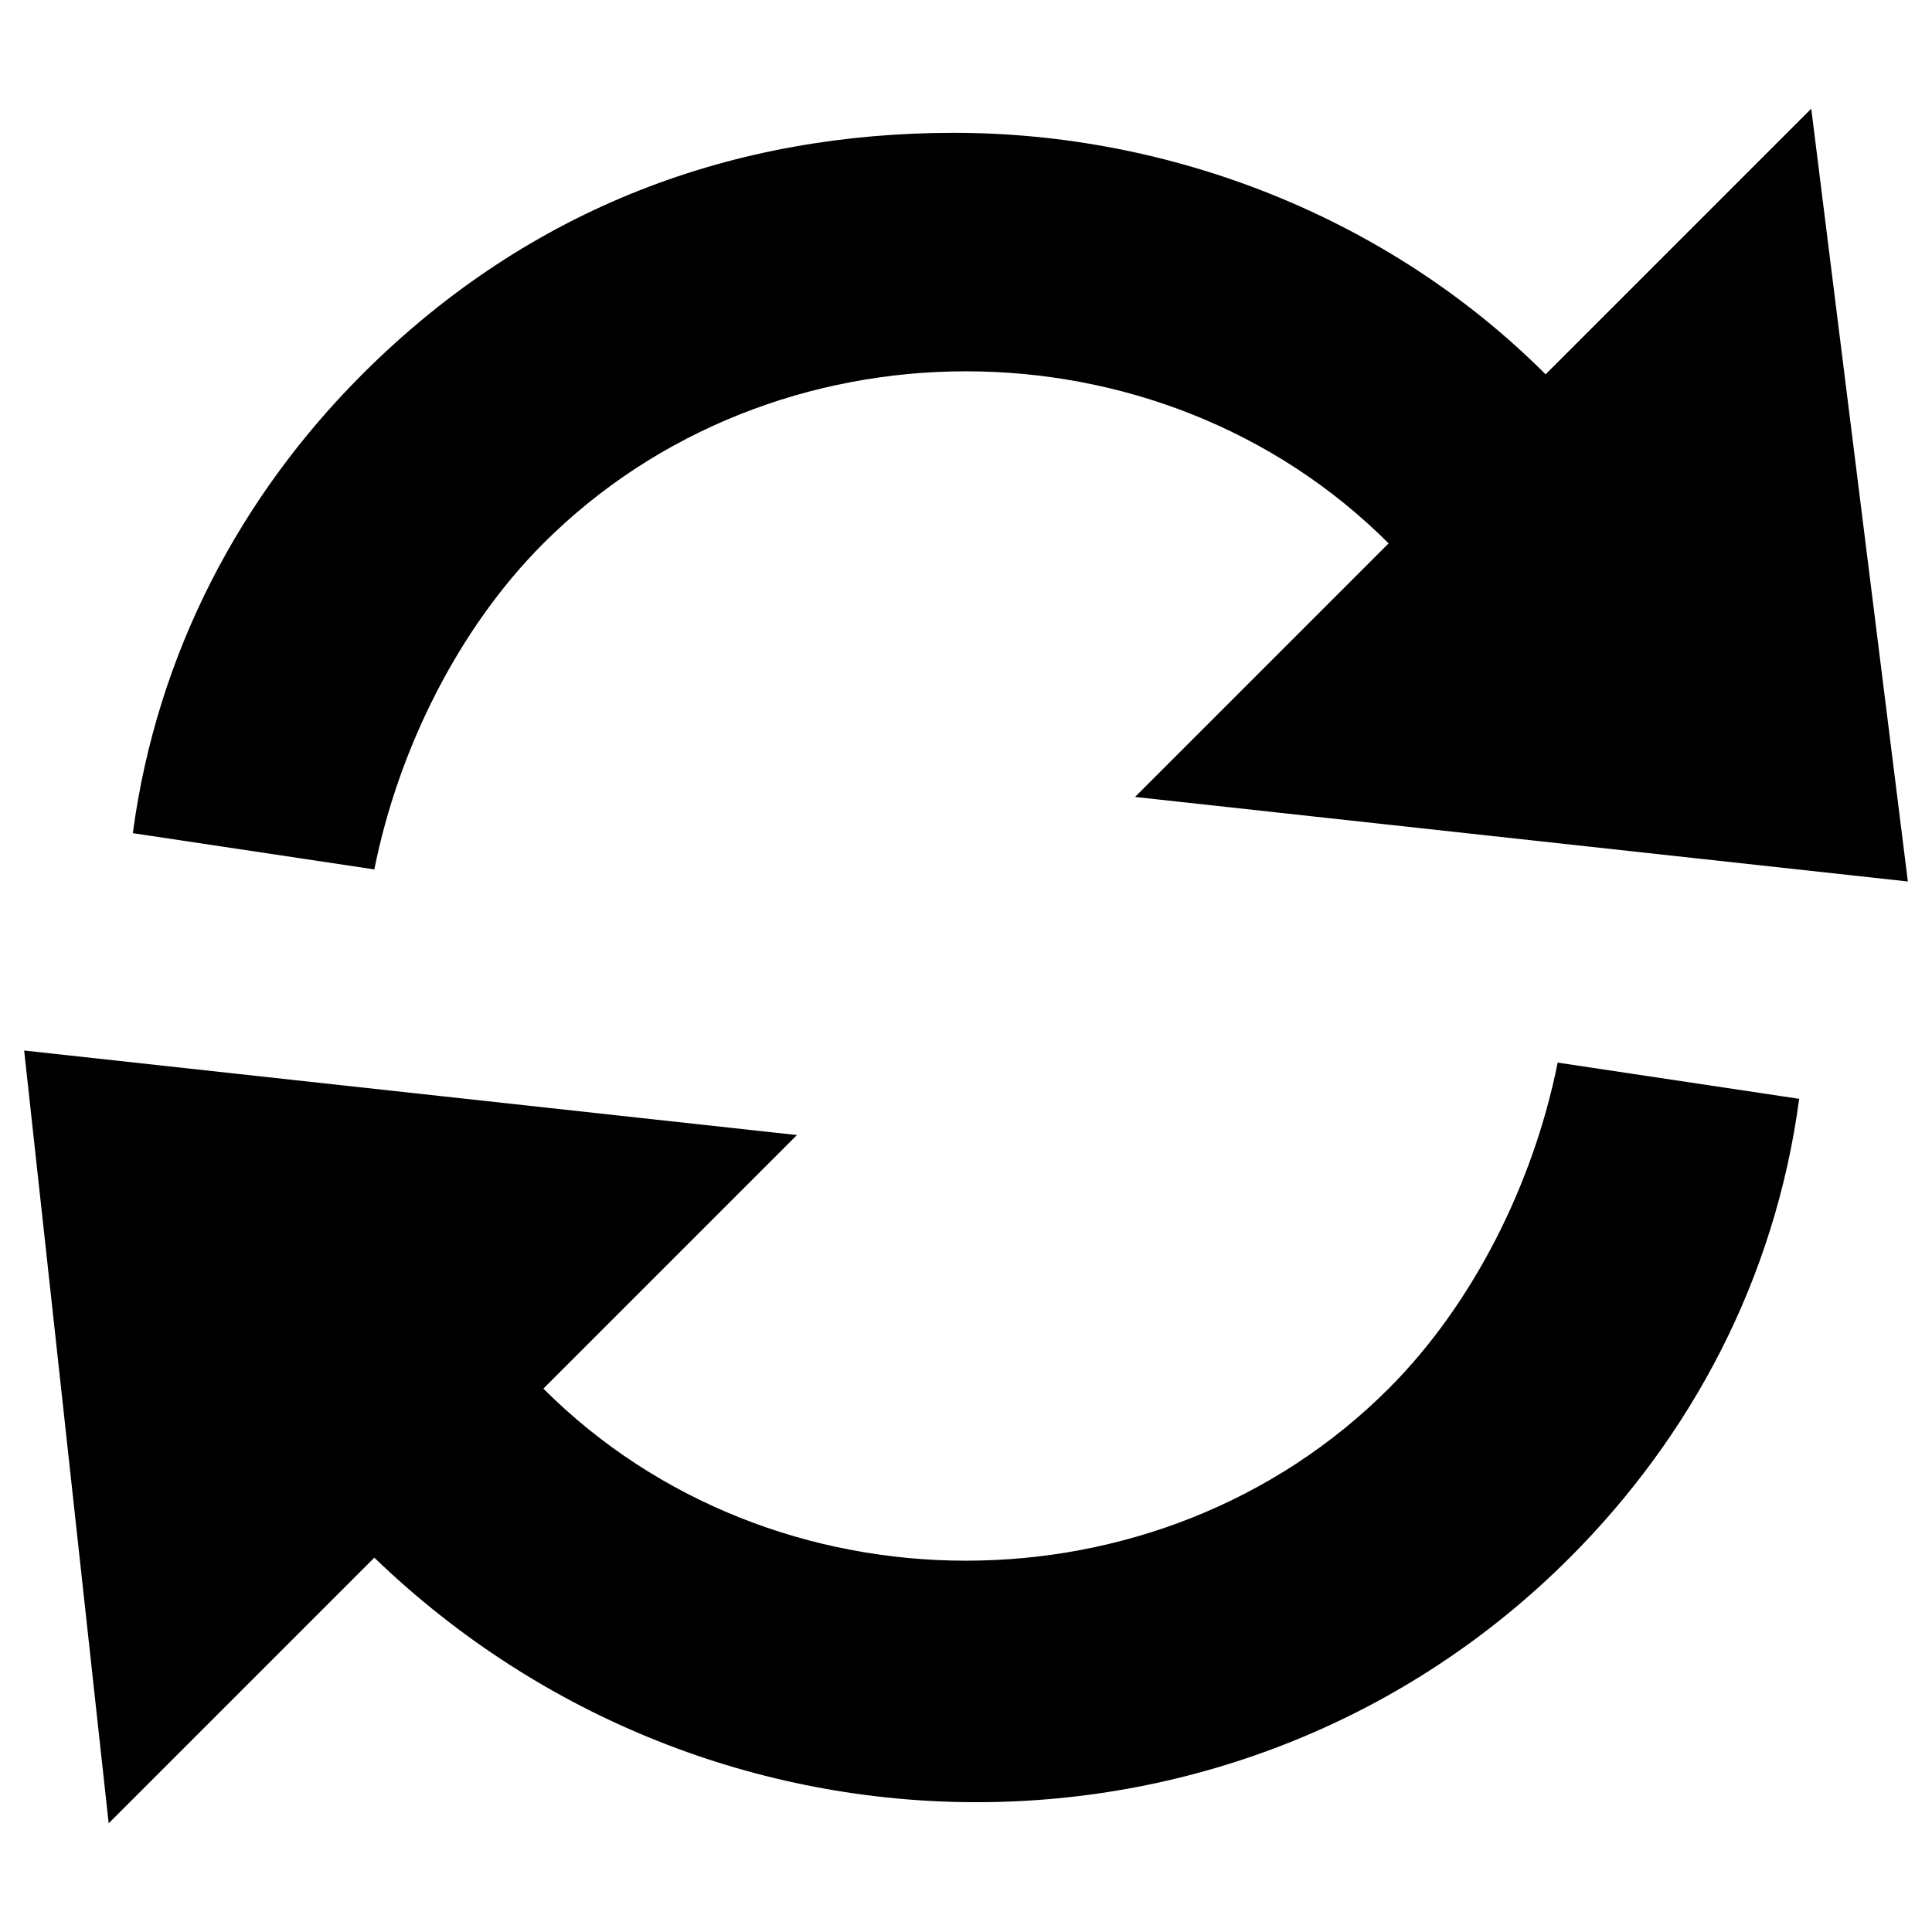
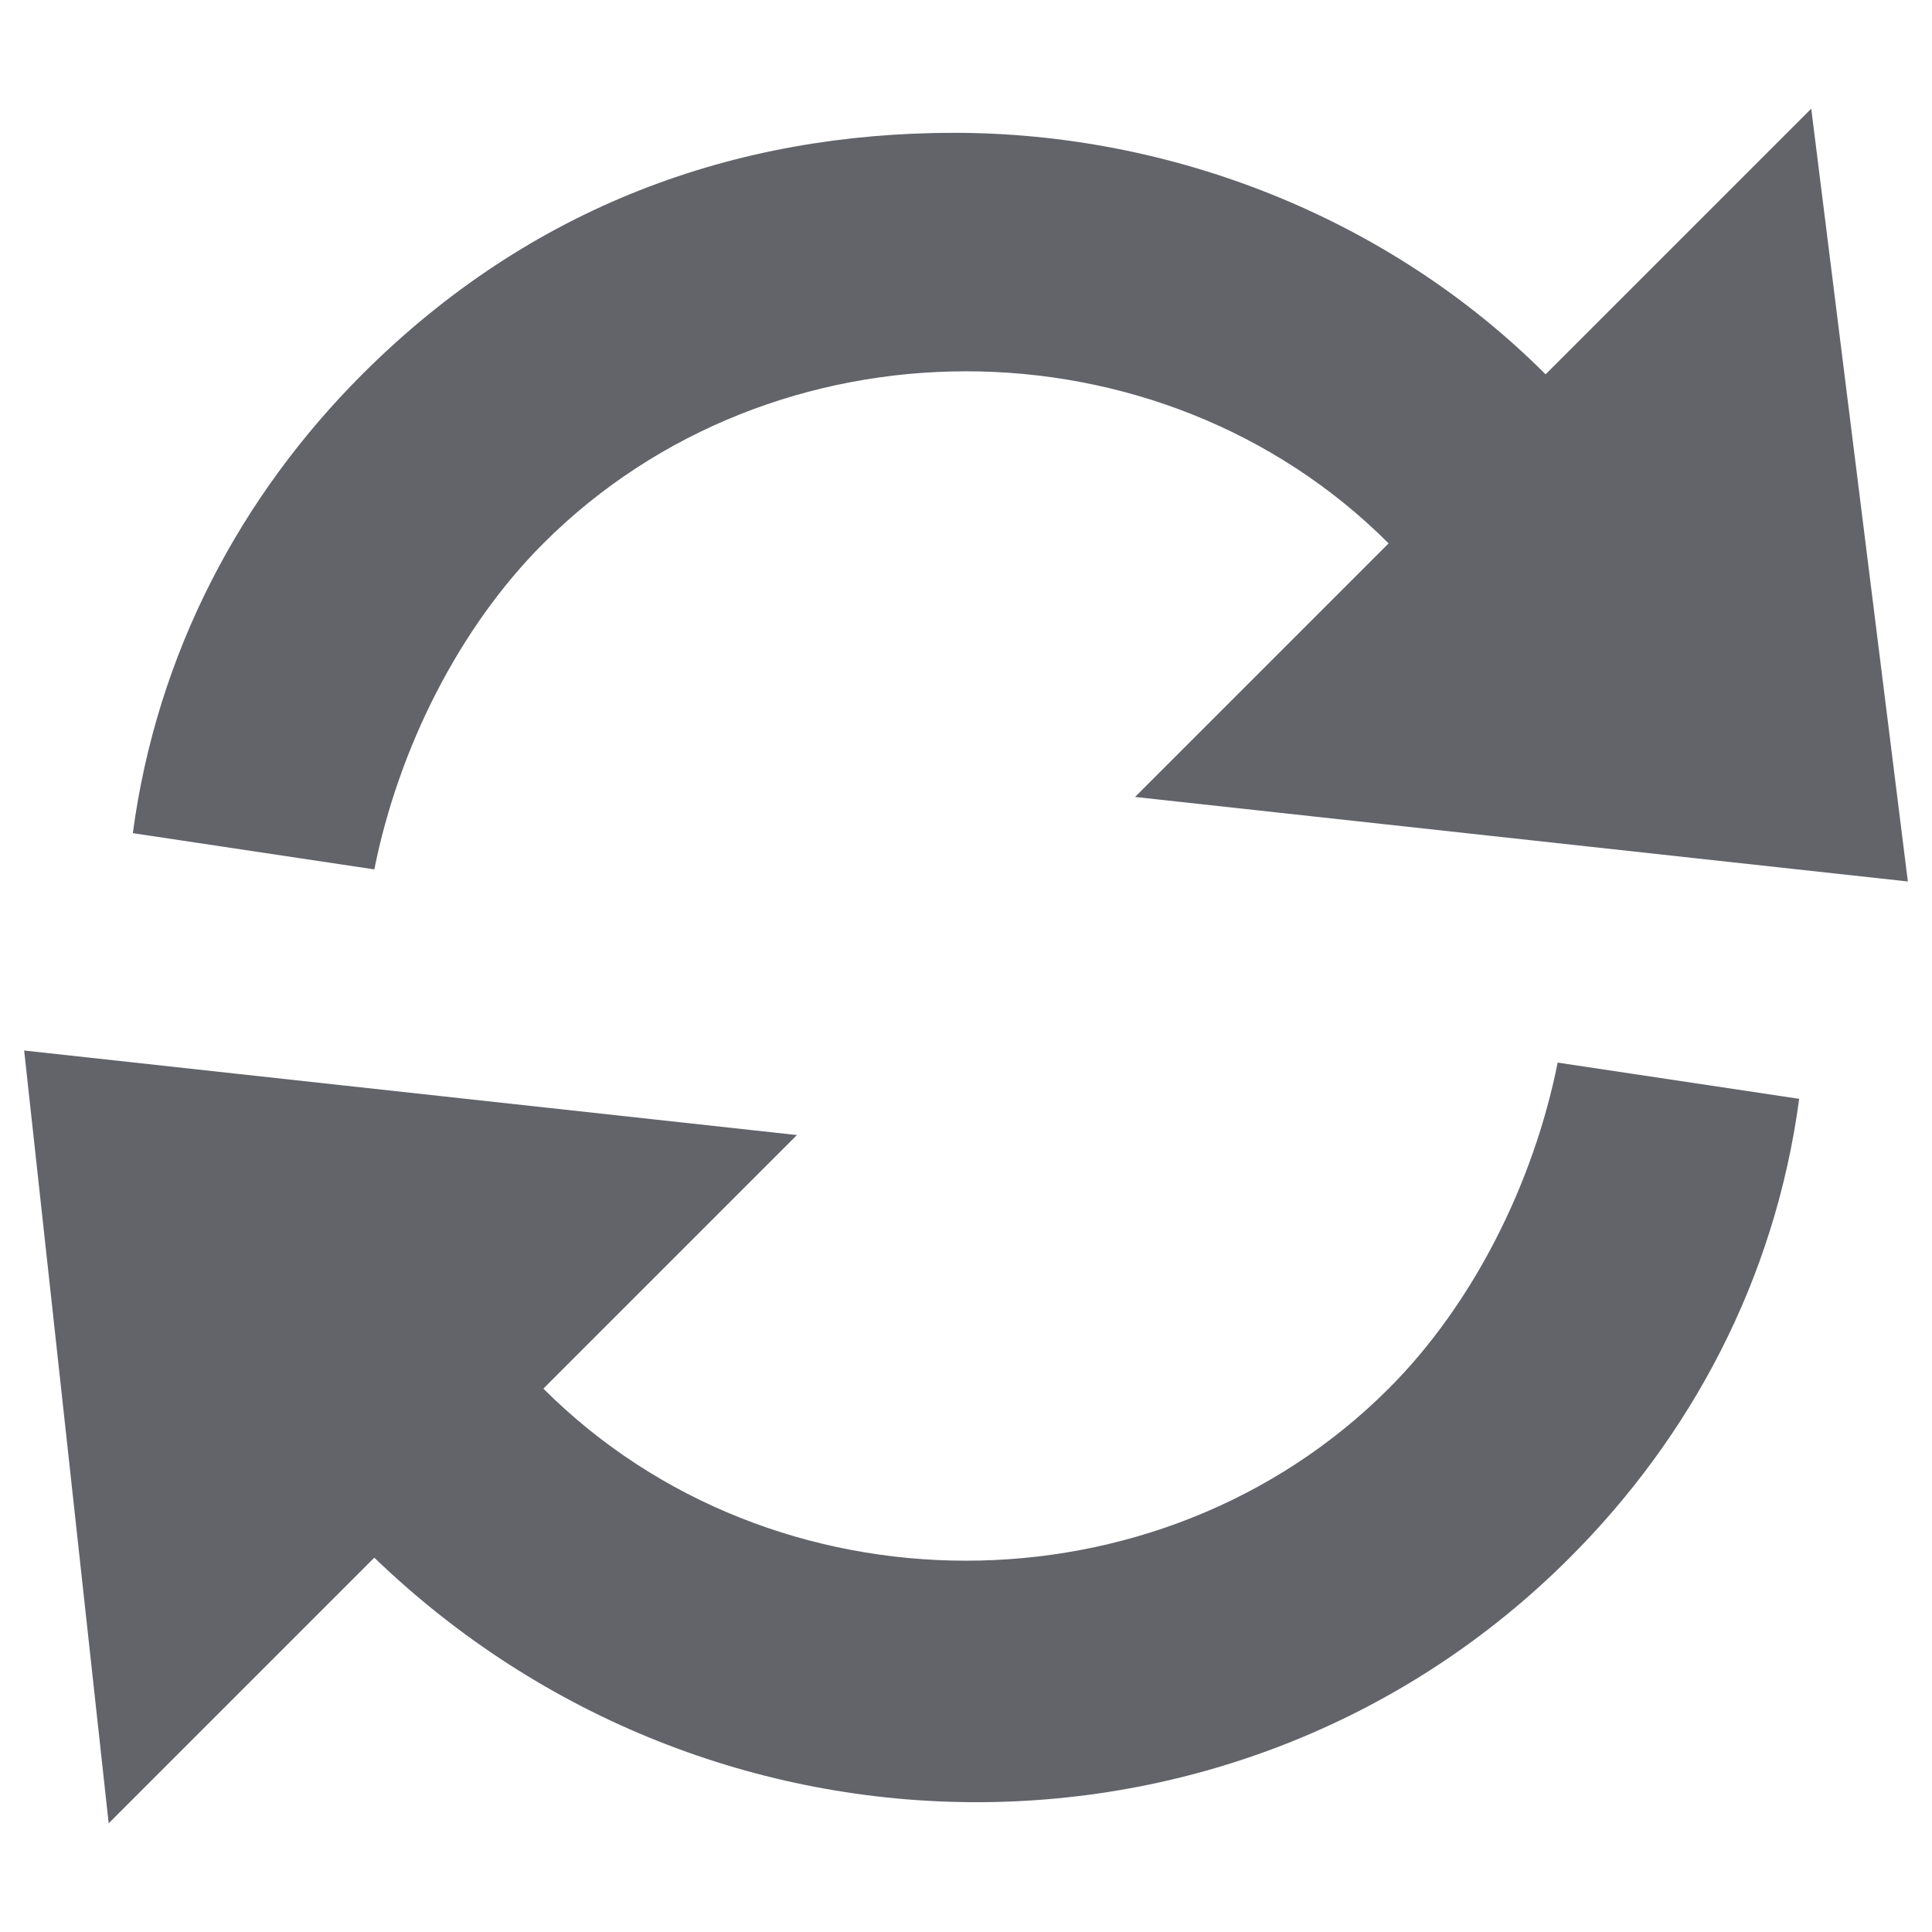
- <svg xmlns="http://www.w3.org/2000/svg" width="16" height="16" viewBox="0 0 16 16">
+ <svg xmlns="http://www.w3.org/2000/svg" width="16" height="16" viewBox="0 0 16 16" fill="#62646a">
  <path d="M4.5 11.5C6.4 13.4 9.6 13.4 11.5 11.5C12.2 10.8 12.7 9.8 12.9 8.8L14.9 9.1C14.7 10.6 14 11.9 13 12.9C10.3 15.6 5.9 15.6 3.1 12.9L0.9 15.1L0.2 8.7L6.6 9.4L4.5 11.5Z">
    </path>
  <path d="M15.8 7.3L9.4 6.6L11.5 4.5C9.6 2.6 6.4 2.6 4.5 4.5C3.8 5.2 3.3 6.2 3.1 7.2L1.1 6.9C1.3 5.4 2 4.1 3 3.1C4.4 1.7 6.1 1.1 7.9 1.1C9.7 1.1 11.5 1.8 12.8 3.1L15 0.9L15.8 7.3Z">
    </path>
</svg>
